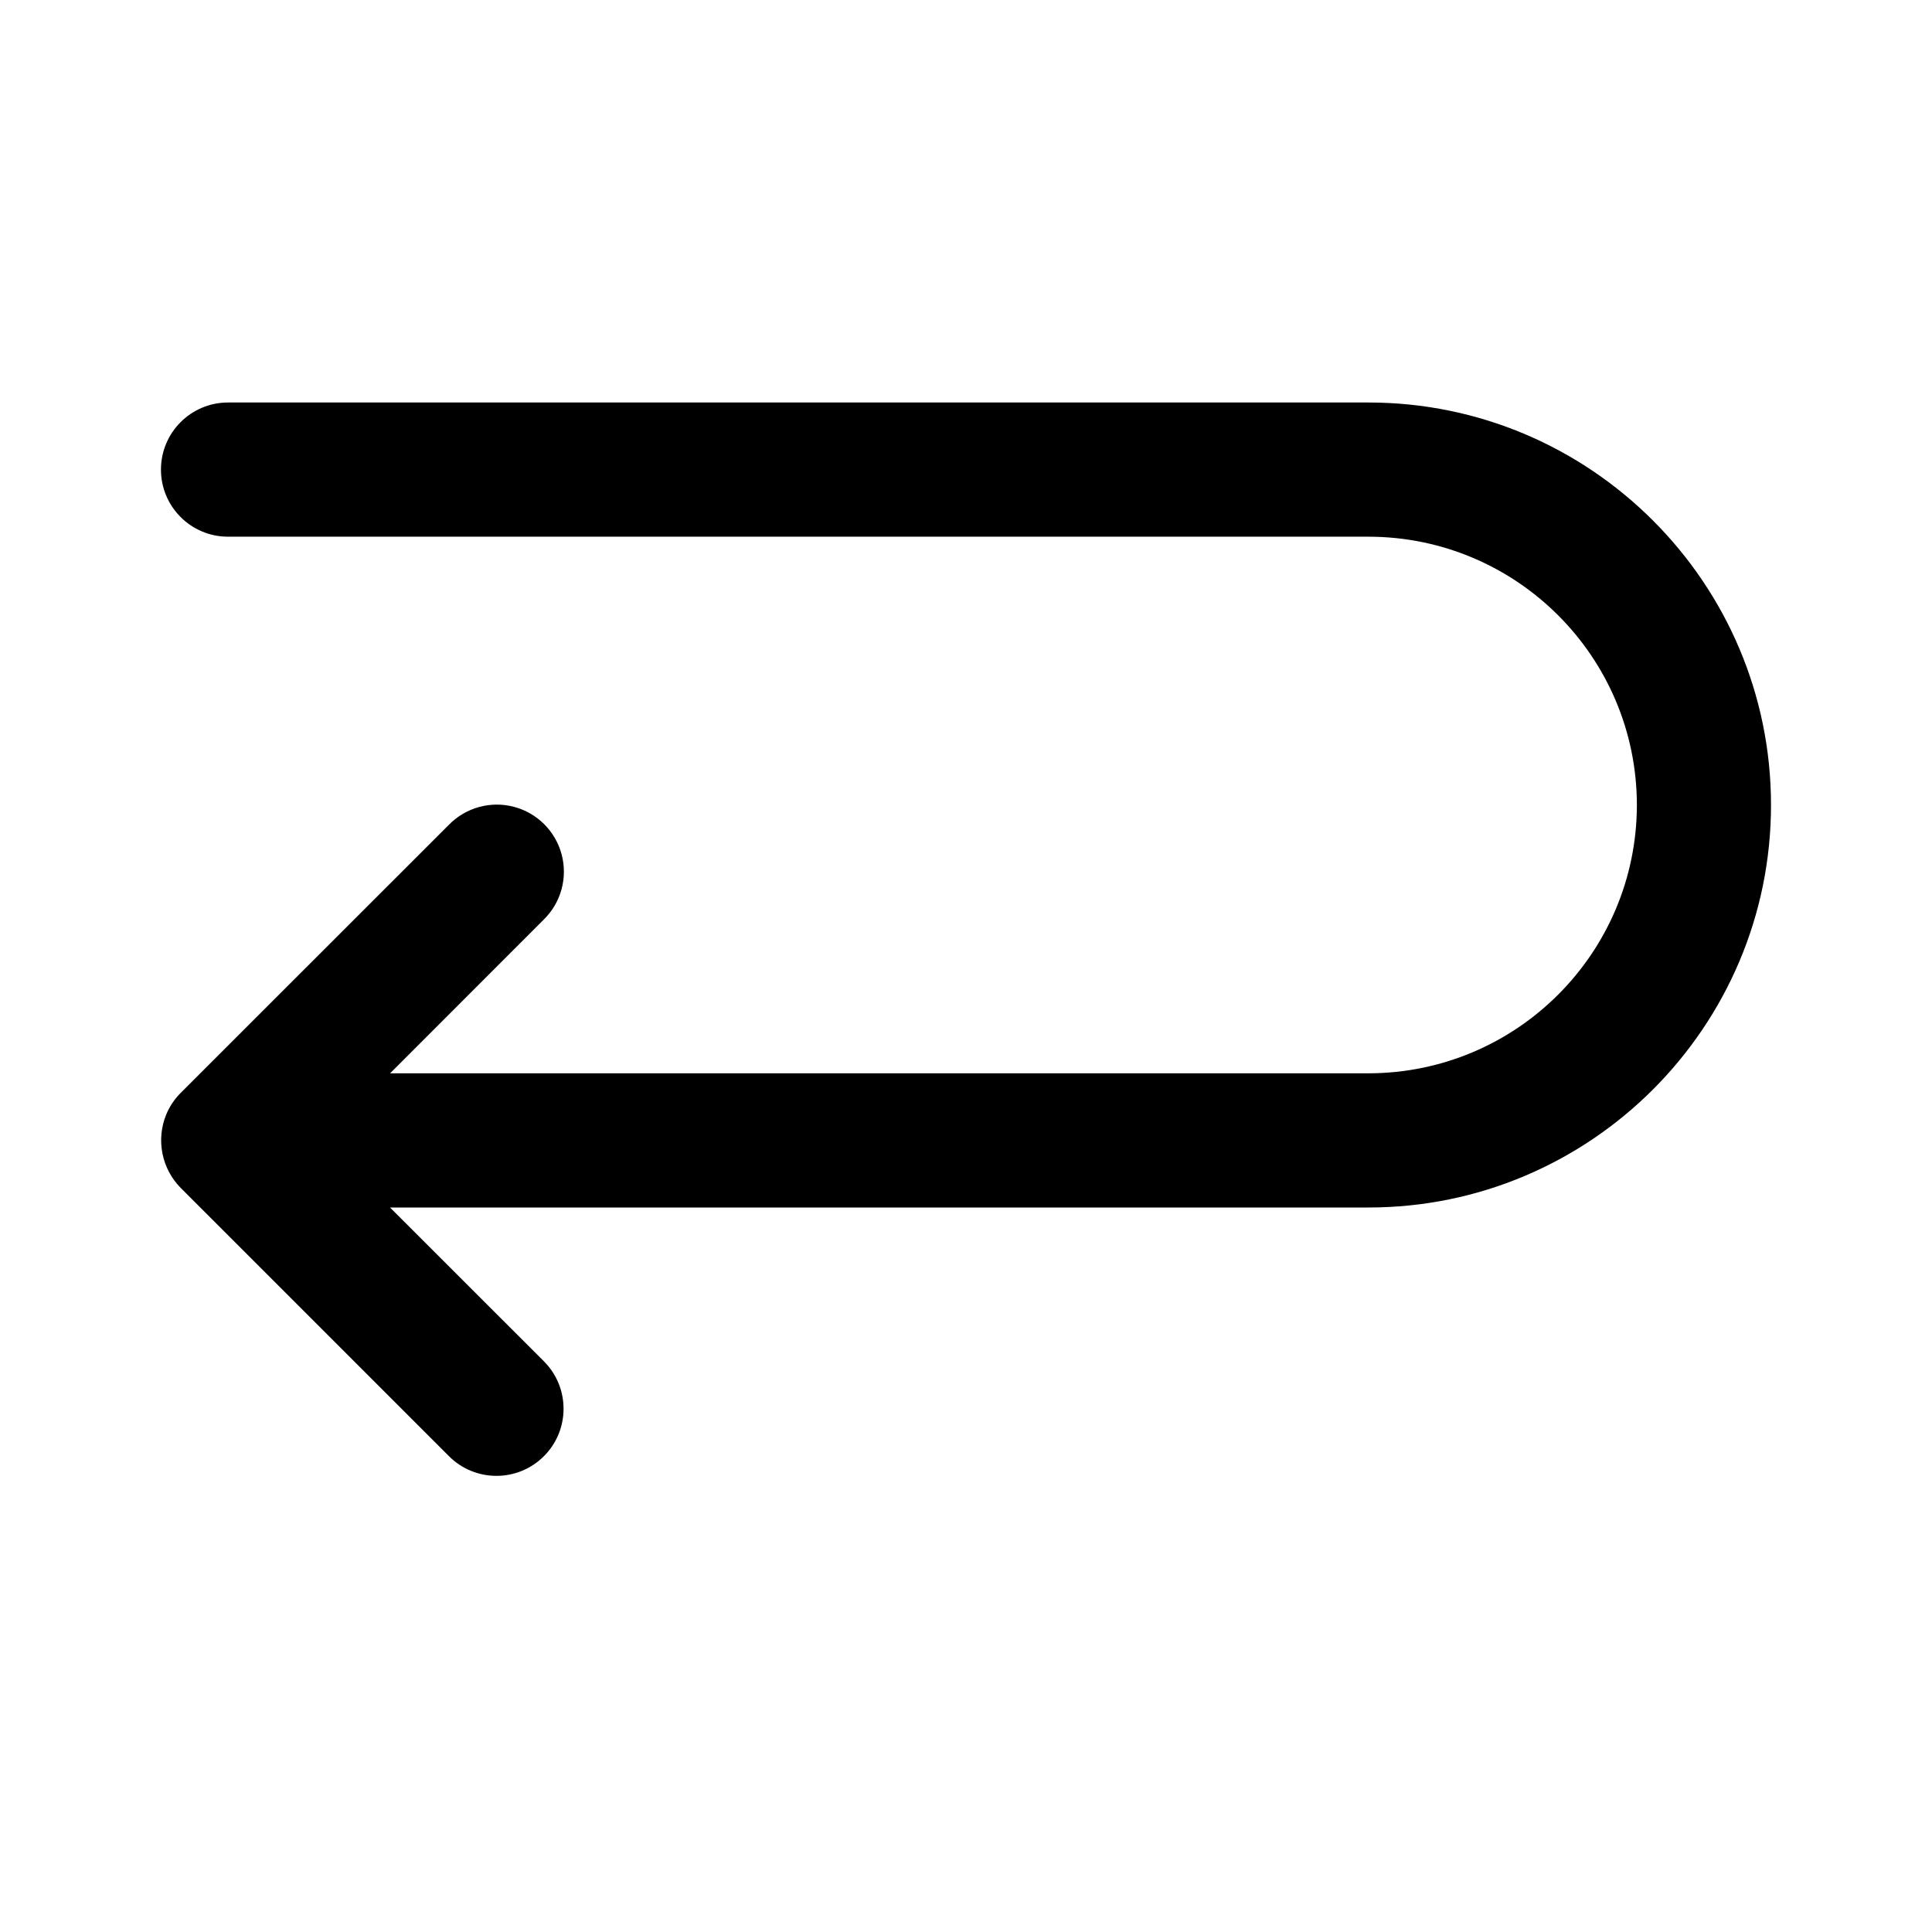
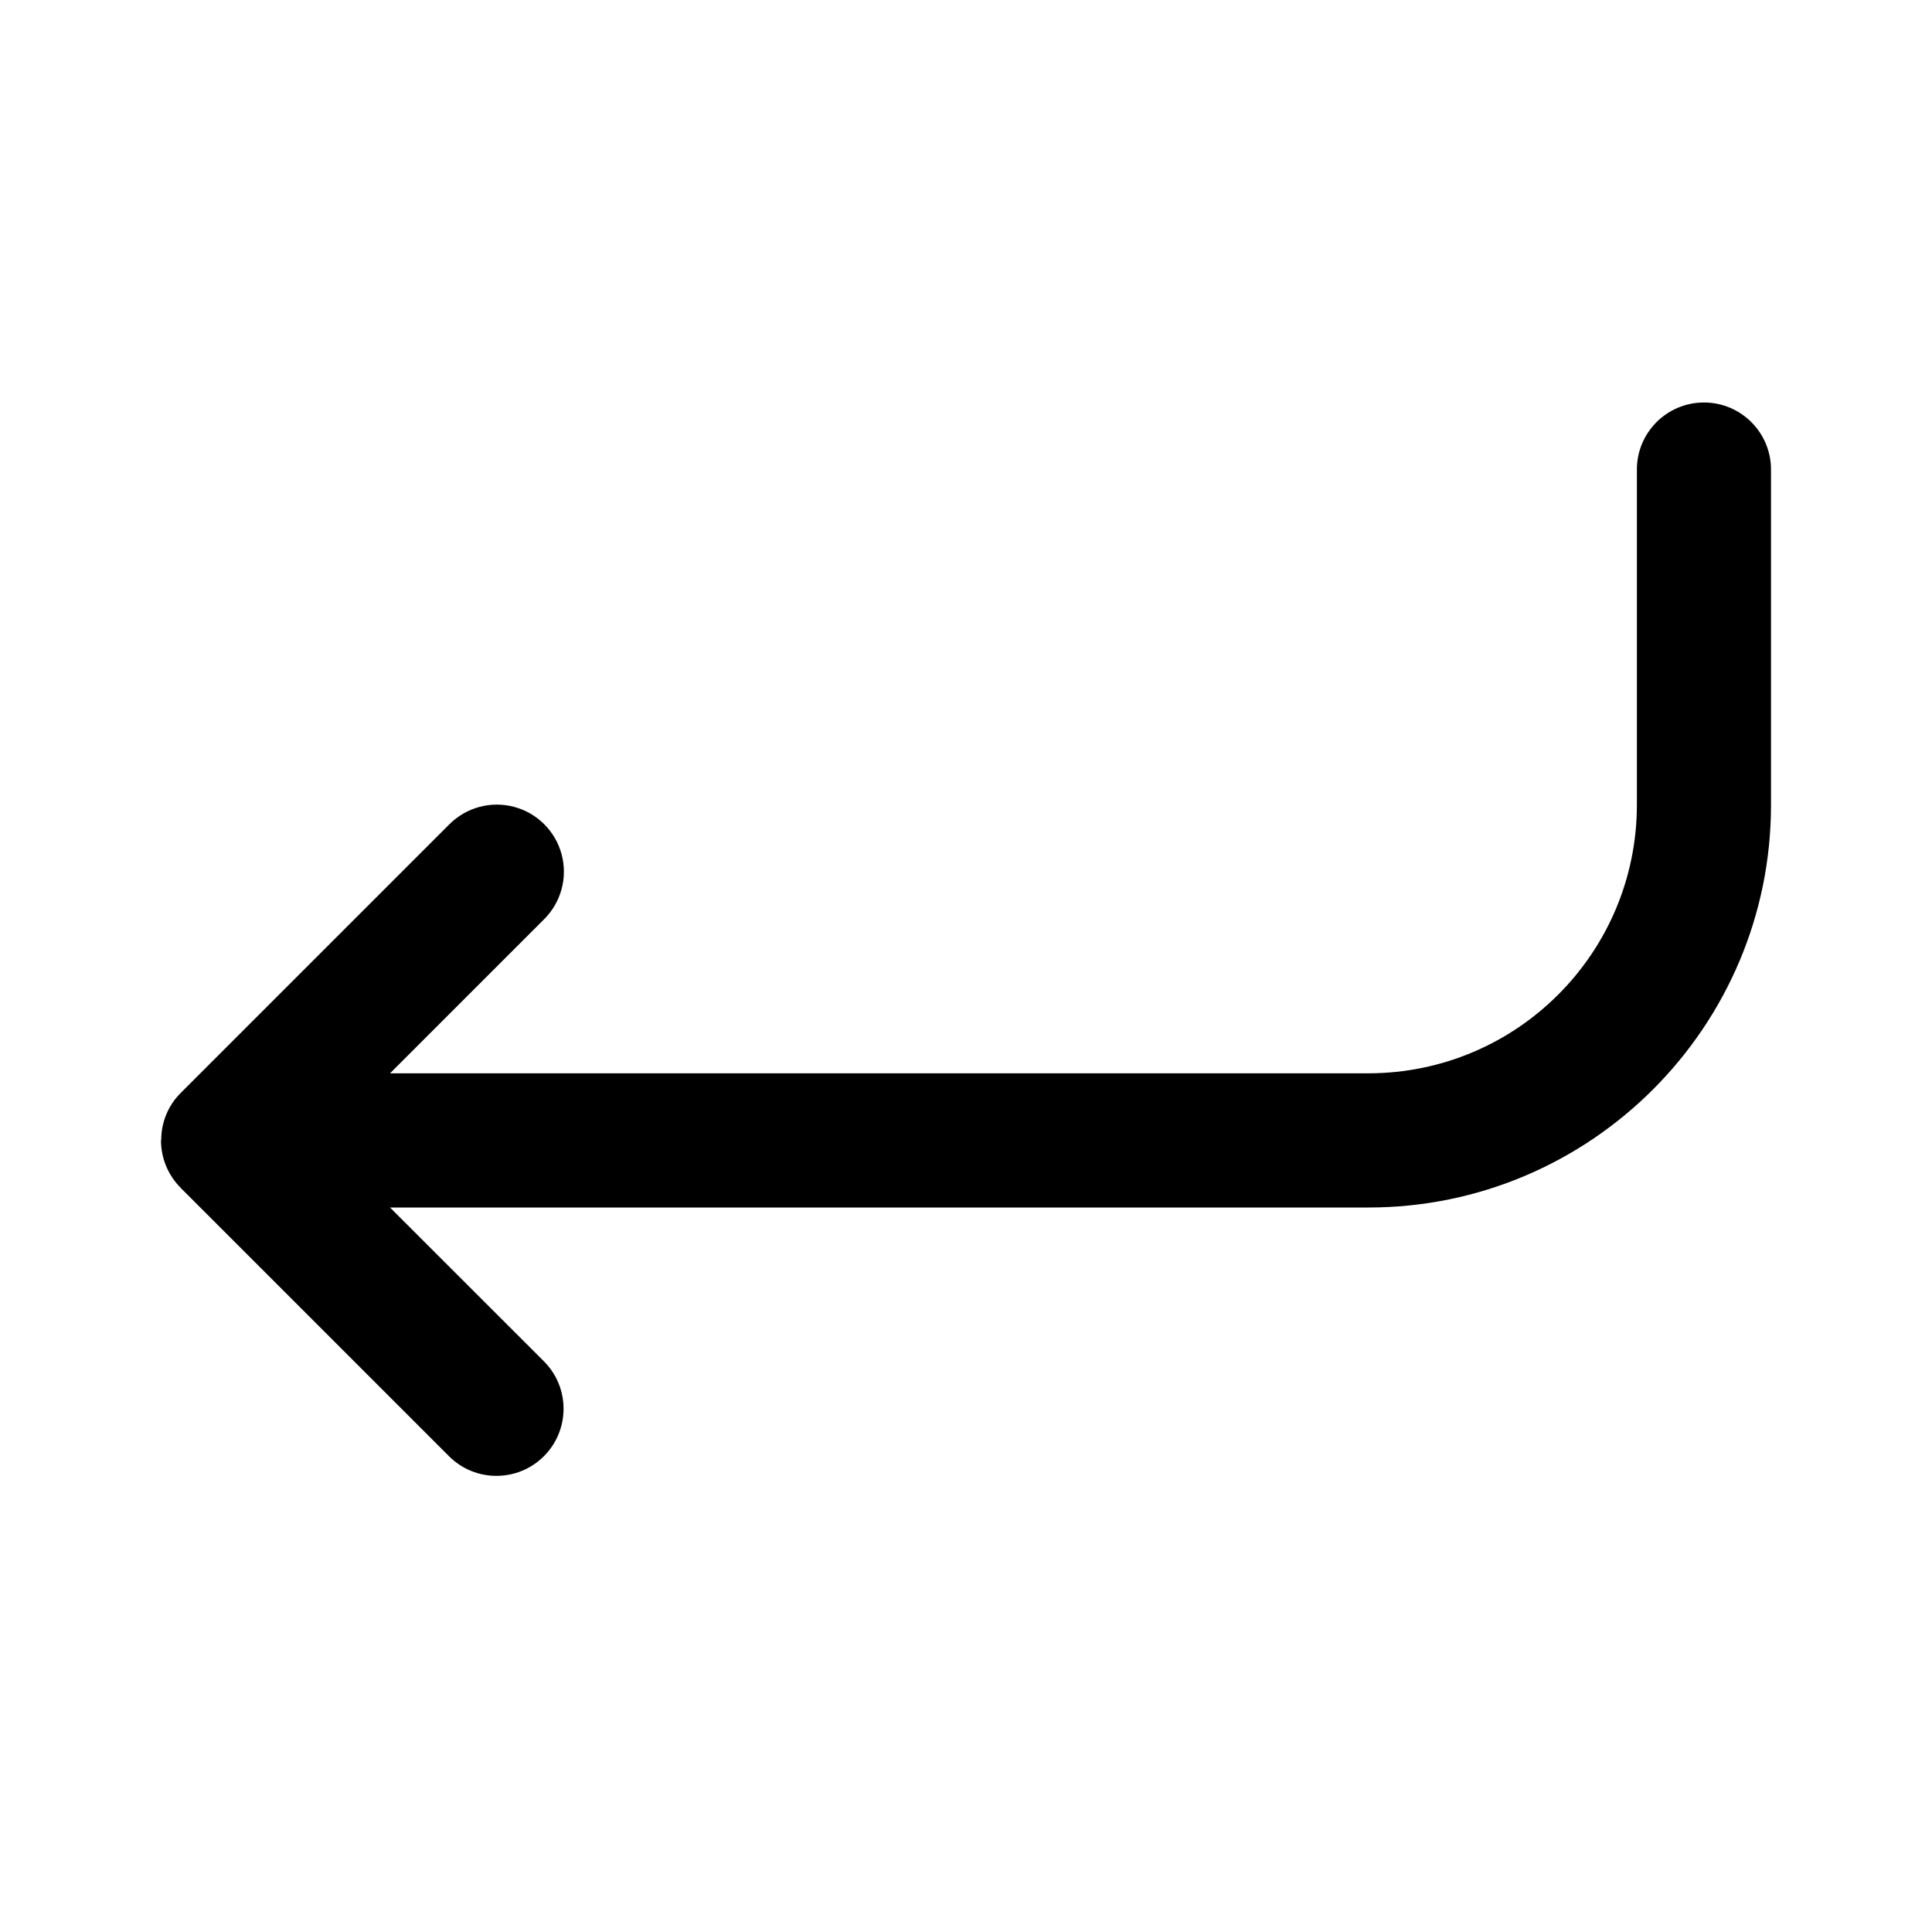
<svg xmlns="http://www.w3.org/2000/svg" fill="none" viewBox="0 0 24 24">
-   <path fill="currentColor" fill-rule="evenodd" d="M17 15H4.845l1.911 1.91a.833.833 0 1 1-1.178 1.18l-3.334-3.334a.843.843 0 0 1-.18-.909.835.835 0 0 1 .18-.27l3.334-3.333a.833.833 0 1 1 1.178 1.178l-1.91 1.911H17A3.338 3.338 0 0 0 20.334 10 3.337 3.337 0 0 0 17 6.667H2.833a.833.833 0 0 1 0-1.667H17c2.757 0 5 2.243 5 5s-2.243 5-5 5Z" clip-rule="evenodd" />
+   <path fill="currentColor" fill-rule="evenodd" d="M17 15H4.845l1.911 1.91a.833.833 0 1 1-1.178 1.18l-3.334-3.334v-.001A.833.833 0 0 1 2 14.167c0-.004.003-.007.003-.01a.819.819 0 0 1 .242-.58l3.333-3.333a.833.833 0 1 1 1.178 1.178l-1.911 1.911H17A3.337 3.337 0 0 0 20.334 10V5.833a.833.833 0 0 1 1.666 0V10c0 2.757-2.243 5-5 5Z" clip-rule="evenodd" />
</svg>
